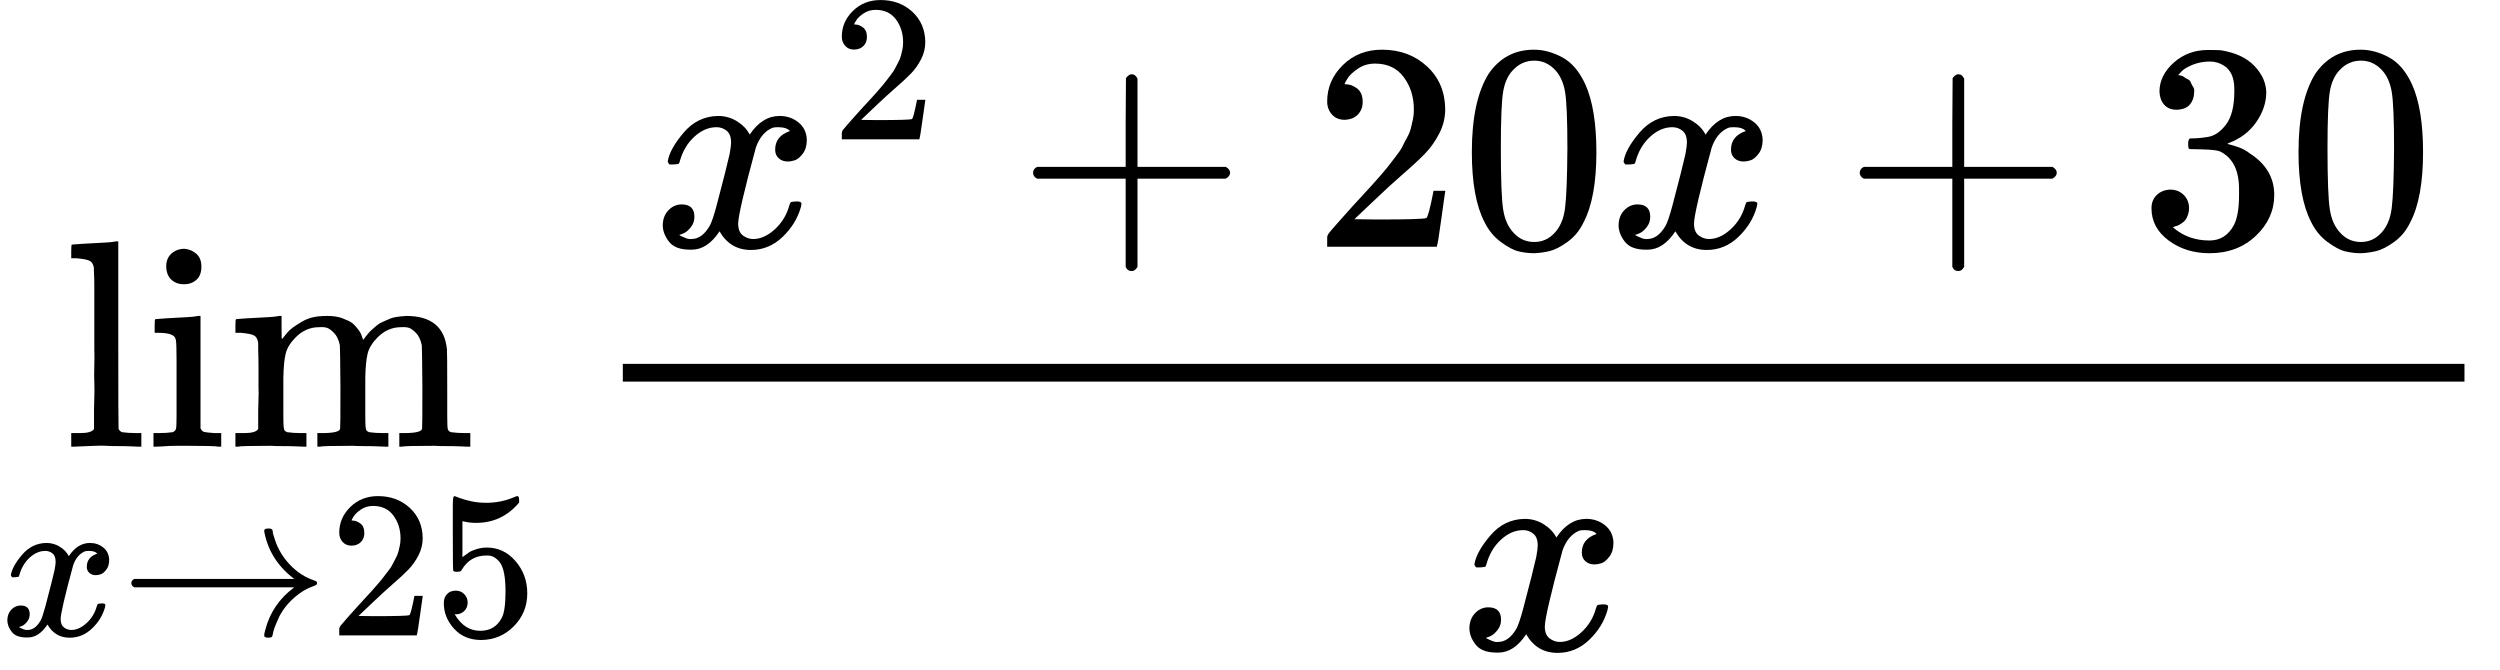
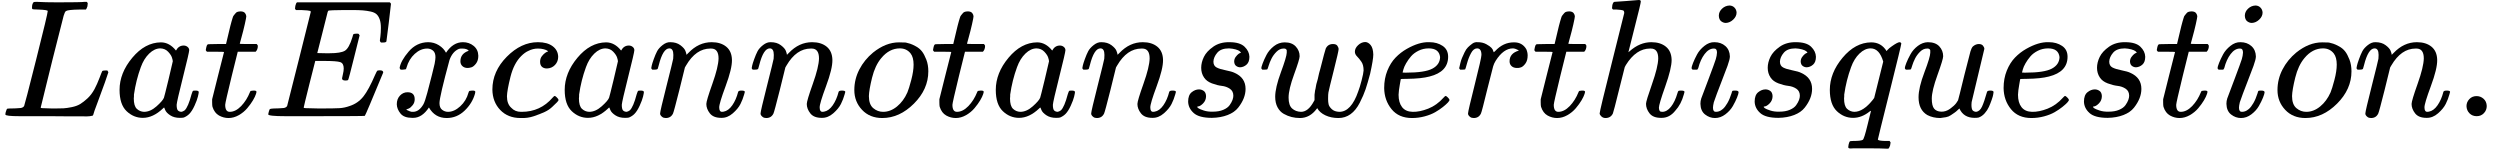
- <svg xmlns="http://www.w3.org/2000/svg" style="vertical-align: -1.705ex" width="19.119ex" height="5.121ex" role="img" focusable="false" viewBox="0 -1509.9 8450.8 2263.4">
+ <svg xmlns="http://www.w3.org/2000/svg" style="vertical-align: -0.439ex" width="33.785ex" height="2.009ex" role="img" focusable="false" viewBox="0 -694 14933 888">
  <style>
  * {
    fill: black;
    background-color: transparent;
  }
</style>
  <g stroke="currentColor" fill="currentColor" stroke-width="0" transform="scale(1,-1)">
    <g data-mml-node="math">
-       <g data-mml-node="munder">
-         <g data-mml-node="mo" transform="translate(214.8,0)">
-           <path data-c="6C" d="M42 46H56Q95 46 103 60V68Q103 77 103 91T103 124T104 167T104 217T104 272T104 329Q104 366 104 407T104 482T104 542T103 586T103 603Q100 622 89 628T44 637H26V660Q26 683 28 683L38 684Q48 685 67 686T104 688Q121 689 141 690T171 693T182 694H185V379Q185 62 186 60Q190 52 198 49Q219 46 247 46H263V0H255L232 1Q209 2 183 2T145 3T107 3T57 1L34 0H26V46H42Z" />
-           <path data-c="69" d="M69 609Q69 637 87 653T131 669Q154 667 171 652T188 609Q188 579 171 564T129 549Q104 549 87 564T69 609ZM247 0Q232 3 143 3Q132 3 106 3T56 1L34 0H26V46H42Q70 46 91 49Q100 53 102 60T104 102V205V293Q104 345 102 359T88 378Q74 385 41 385H30V408Q30 431 32 431L42 432Q52 433 70 434T106 436Q123 437 142 438T171 441T182 442H185V62Q190 52 197 50T232 46H255V0H247Z" transform="translate(278,0)" />
-           <path data-c="6D" d="M41 46H55Q94 46 102 60V68Q102 77 102 91T102 122T103 161T103 203Q103 234 103 269T102 328V351Q99 370 88 376T43 385H25V408Q25 431 27 431L37 432Q47 433 65 434T102 436Q119 437 138 438T167 441T178 442H181V402Q181 364 182 364T187 369T199 384T218 402T247 421T285 437Q305 442 336 442Q351 442 364 440T387 434T406 426T421 417T432 406T441 395T448 384T452 374T455 366L457 361L460 365Q463 369 466 373T475 384T488 397T503 410T523 422T546 432T572 439T603 442Q729 442 740 329Q741 322 741 190V104Q741 66 743 59T754 49Q775 46 803 46H819V0H811L788 1Q764 2 737 2T699 3Q596 3 587 0H579V46H595Q656 46 656 62Q657 64 657 200Q656 335 655 343Q649 371 635 385T611 402T585 404Q540 404 506 370Q479 343 472 315T464 232V168V108Q464 78 465 68T468 55T477 49Q498 46 526 46H542V0H534L510 1Q487 2 460 2T422 3Q319 3 310 0H302V46H318Q379 46 379 62Q380 64 380 200Q379 335 378 343Q372 371 358 385T334 402T308 404Q263 404 229 370Q202 343 195 315T187 232V168V108Q187 78 188 68T191 55T200 49Q221 46 249 46H265V0H257L234 1Q210 2 183 2T145 3Q42 3 33 0H25V46H41Z" transform="translate(556,0)" />
-         </g>
-         <g data-mml-node="TeXAtom" transform="translate(0,-637.9) scale(0.707)" data-mjx-texclass="ORD">
-           <g data-mml-node="mi">
-             <path data-c="1D465" d="M52 289Q59 331 106 386T222 442Q257 442 286 424T329 379Q371 442 430 442Q467 442 494 420T522 361Q522 332 508 314T481 292T458 288Q439 288 427 299T415 328Q415 374 465 391Q454 404 425 404Q412 404 406 402Q368 386 350 336Q290 115 290 78Q290 50 306 38T341 26Q378 26 414 59T463 140Q466 150 469 151T485 153H489Q504 153 504 145Q504 144 502 134Q486 77 440 33T333 -11Q263 -11 227 52Q186 -10 133 -10H127Q78 -10 57 16T35 71Q35 103 54 123T99 143Q142 143 142 101Q142 81 130 66T107 46T94 41L91 40Q91 39 97 36T113 29T132 26Q168 26 194 71Q203 87 217 139T245 247T261 313Q266 340 266 352Q266 380 251 392T217 404Q177 404 142 372T93 290Q91 281 88 280T72 278H58Q52 284 52 289Z" />
-           </g>
-           <g data-mml-node="mo" transform="translate(572,0)">
-             <path data-c="2192" d="M56 237T56 250T70 270H835Q719 357 692 493Q692 494 692 496T691 499Q691 511 708 511H711Q720 511 723 510T729 506T732 497T735 481T743 456Q765 389 816 336T935 261Q944 258 944 250Q944 244 939 241T915 231T877 212Q836 186 806 152T761 85T740 35T732 4Q730 -6 727 -8T711 -11Q691 -11 691 0Q691 7 696 25Q728 151 835 230H70Q56 237 56 250Z" />
-           </g>
-           <g data-mml-node="mn" transform="translate(1572,0)">
-             <path data-c="32" d="M109 429Q82 429 66 447T50 491Q50 562 103 614T235 666Q326 666 387 610T449 465Q449 422 429 383T381 315T301 241Q265 210 201 149L142 93L218 92Q375 92 385 97Q392 99 409 186V189H449V186Q448 183 436 95T421 3V0H50V19V31Q50 38 56 46T86 81Q115 113 136 137Q145 147 170 174T204 211T233 244T261 278T284 308T305 340T320 369T333 401T340 431T343 464Q343 527 309 573T212 619Q179 619 154 602T119 569T109 550Q109 549 114 549Q132 549 151 535T170 489Q170 464 154 447T109 429Z" />
-             <path data-c="35" d="M164 157Q164 133 148 117T109 101H102Q148 22 224 22Q294 22 326 82Q345 115 345 210Q345 313 318 349Q292 382 260 382H254Q176 382 136 314Q132 307 129 306T114 304Q97 304 95 310Q93 314 93 485V614Q93 664 98 664Q100 666 102 666Q103 666 123 658T178 642T253 634Q324 634 389 662Q397 666 402 666Q410 666 410 648V635Q328 538 205 538Q174 538 149 544L139 546V374Q158 388 169 396T205 412T256 420Q337 420 393 355T449 201Q449 109 385 44T229 -22Q148 -22 99 32T50 154Q50 178 61 192T84 210T107 214Q132 214 148 197T164 157Z" transform="translate(500,0)" />
-           </g>
-         </g>
+       <g data-mml-node="mi">
+         <path data-c="1D43F" d="M228 637Q194 637 192 641Q191 643 191 649Q191 673 202 682Q204 683 217 683Q271 680 344 680Q485 680 506 683H518Q524 677 524 674T522 656Q517 641 513 637H475Q406 636 394 628Q387 624 380 600T313 336Q297 271 279 198T252 88L243 52Q243 48 252 48T311 46H328Q360 46 379 47T428 54T478 72T522 106T564 161Q580 191 594 228T611 270Q616 273 628 273H641Q647 264 647 262T627 203T583 83T557 9Q555 4 553 3T537 0T494 -1Q483 -1 418 -1T294 0H116Q32 0 32 10Q32 17 34 24Q39 43 44 45Q48 46 59 46H65Q92 46 125 49Q139 52 144 61Q147 65 216 339T285 628Q285 635 228 637Z" />
      </g>
-       <g data-mml-node="mfrac" transform="translate(1985.3,0)">
-         <g data-mml-node="mrow" transform="translate(220,676)">
-           <g data-mml-node="msup">
-             <g data-mml-node="mi">
-               <path data-c="1D465" d="M52 289Q59 331 106 386T222 442Q257 442 286 424T329 379Q371 442 430 442Q467 442 494 420T522 361Q522 332 508 314T481 292T458 288Q439 288 427 299T415 328Q415 374 465 391Q454 404 425 404Q412 404 406 402Q368 386 350 336Q290 115 290 78Q290 50 306 38T341 26Q378 26 414 59T463 140Q466 150 469 151T485 153H489Q504 153 504 145Q504 144 502 134Q486 77 440 33T333 -11Q263 -11 227 52Q186 -10 133 -10H127Q78 -10 57 16T35 71Q35 103 54 123T99 143Q142 143 142 101Q142 81 130 66T107 46T94 41L91 40Q91 39 97 36T113 29T132 26Q168 26 194 71Q203 87 217 139T245 247T261 313Q266 340 266 352Q266 380 251 392T217 404Q177 404 142 372T93 290Q91 281 88 280T72 278H58Q52 284 52 289Z" />
-             </g>
-             <g data-mml-node="mn" transform="translate(605,363) scale(0.707)">
-               <path data-c="32" d="M109 429Q82 429 66 447T50 491Q50 562 103 614T235 666Q326 666 387 610T449 465Q449 422 429 383T381 315T301 241Q265 210 201 149L142 93L218 92Q375 92 385 97Q392 99 409 186V189H449V186Q448 183 436 95T421 3V0H50V19V31Q50 38 56 46T86 81Q115 113 136 137Q145 147 170 174T204 211T233 244T261 278T284 308T305 340T320 369T333 401T340 431T343 464Q343 527 309 573T212 619Q179 619 154 602T119 569T109 550Q109 549 114 549Q132 549 151 535T170 489Q170 464 154 447T109 429Z" />
-             </g>
-           </g>
-           <g data-mml-node="mo" transform="translate(1230.8,0)">
-             <path data-c="2B" d="M56 237T56 250T70 270H369V420L370 570Q380 583 389 583Q402 583 409 568V270H707Q722 262 722 250T707 230H409V-68Q401 -82 391 -82H389H387Q375 -82 369 -68V230H70Q56 237 56 250Z" />
-           </g>
-           <g data-mml-node="mn" transform="translate(2231,0)">
-             <path data-c="32" d="M109 429Q82 429 66 447T50 491Q50 562 103 614T235 666Q326 666 387 610T449 465Q449 422 429 383T381 315T301 241Q265 210 201 149L142 93L218 92Q375 92 385 97Q392 99 409 186V189H449V186Q448 183 436 95T421 3V0H50V19V31Q50 38 56 46T86 81Q115 113 136 137Q145 147 170 174T204 211T233 244T261 278T284 308T305 340T320 369T333 401T340 431T343 464Q343 527 309 573T212 619Q179 619 154 602T119 569T109 550Q109 549 114 549Q132 549 151 535T170 489Q170 464 154 447T109 429Z" />
-             <path data-c="30" d="M96 585Q152 666 249 666Q297 666 345 640T423 548Q460 465 460 320Q460 165 417 83Q397 41 362 16T301 -15T250 -22Q224 -22 198 -16T137 16T82 83Q39 165 39 320Q39 494 96 585ZM321 597Q291 629 250 629Q208 629 178 597Q153 571 145 525T137 333Q137 175 145 125T181 46Q209 16 250 16Q290 16 318 46Q347 76 354 130T362 333Q362 478 354 524T321 597Z" transform="translate(500,0)" />
-           </g>
-           <g data-mml-node="mi" transform="translate(3231,0)">
-             <path data-c="1D465" d="M52 289Q59 331 106 386T222 442Q257 442 286 424T329 379Q371 442 430 442Q467 442 494 420T522 361Q522 332 508 314T481 292T458 288Q439 288 427 299T415 328Q415 374 465 391Q454 404 425 404Q412 404 406 402Q368 386 350 336Q290 115 290 78Q290 50 306 38T341 26Q378 26 414 59T463 140Q466 150 469 151T485 153H489Q504 153 504 145Q504 144 502 134Q486 77 440 33T333 -11Q263 -11 227 52Q186 -10 133 -10H127Q78 -10 57 16T35 71Q35 103 54 123T99 143Q142 143 142 101Q142 81 130 66T107 46T94 41L91 40Q91 39 97 36T113 29T132 26Q168 26 194 71Q203 87 217 139T245 247T261 313Q266 340 266 352Q266 380 251 392T217 404Q177 404 142 372T93 290Q91 281 88 280T72 278H58Q52 284 52 289Z" />
-           </g>
-           <g data-mml-node="mo" transform="translate(4025.2,0)">
-             <path data-c="2B" d="M56 237T56 250T70 270H369V420L370 570Q380 583 389 583Q402 583 409 568V270H707Q722 262 722 250T707 230H409V-68Q401 -82 391 -82H389H387Q375 -82 369 -68V230H70Q56 237 56 250Z" />
-           </g>
-           <g data-mml-node="mn" transform="translate(5025.4,0)">
-             <path data-c="33" d="M127 463Q100 463 85 480T69 524Q69 579 117 622T233 665Q268 665 277 664Q351 652 390 611T430 522Q430 470 396 421T302 350L299 348Q299 347 308 345T337 336T375 315Q457 262 457 175Q457 96 395 37T238 -22Q158 -22 100 21T42 130Q42 158 60 175T105 193Q133 193 151 175T169 130Q169 119 166 110T159 94T148 82T136 74T126 70T118 67L114 66Q165 21 238 21Q293 21 321 74Q338 107 338 175V195Q338 290 274 322Q259 328 213 329L171 330L168 332Q166 335 166 348Q166 366 174 366Q202 366 232 371Q266 376 294 413T322 525V533Q322 590 287 612Q265 626 240 626Q208 626 181 615T143 592T132 580H135Q138 579 143 578T153 573T165 566T175 555T183 540T186 520Q186 498 172 481T127 463Z" />
-             <path data-c="30" d="M96 585Q152 666 249 666Q297 666 345 640T423 548Q460 465 460 320Q460 165 417 83Q397 41 362 16T301 -15T250 -22Q224 -22 198 -16T137 16T82 83Q39 165 39 320Q39 494 96 585ZM321 597Q291 629 250 629Q208 629 178 597Q153 571 145 525T137 333Q137 175 145 125T181 46Q209 16 250 16Q290 16 318 46Q347 76 354 130T362 333Q362 478 354 524T321 597Z" transform="translate(500,0)" />
-           </g>
-         </g>
-         <g data-mml-node="mi" transform="translate(2946.7,-686)">
-           <path data-c="1D465" d="M52 289Q59 331 106 386T222 442Q257 442 286 424T329 379Q371 442 430 442Q467 442 494 420T522 361Q522 332 508 314T481 292T458 288Q439 288 427 299T415 328Q415 374 465 391Q454 404 425 404Q412 404 406 402Q368 386 350 336Q290 115 290 78Q290 50 306 38T341 26Q378 26 414 59T463 140Q466 150 469 151T485 153H489Q504 153 504 145Q504 144 502 134Q486 77 440 33T333 -11Q263 -11 227 52Q186 -10 133 -10H127Q78 -10 57 16T35 71Q35 103 54 123T99 143Q142 143 142 101Q142 81 130 66T107 46T94 41L91 40Q91 39 97 36T113 29T132 26Q168 26 194 71Q203 87 217 139T245 247T261 313Q266 340 266 352Q266 380 251 392T217 404Q177 404 142 372T93 290Q91 281 88 280T72 278H58Q52 284 52 289Z" />
-         </g>
-         <rect width="6225.4" height="60" x="120" y="220" />
+       <g data-mml-node="mi" transform="translate(681,0)">
+         <path data-c="1D44E" d="M33 157Q33 258 109 349T280 441Q331 441 370 392Q386 422 416 422Q429 422 439 414T449 394Q449 381 412 234T374 68Q374 43 381 35T402 26Q411 27 422 35Q443 55 463 131Q469 151 473 152Q475 153 483 153H487Q506 153 506 144Q506 138 501 117T481 63T449 13Q436 0 417 -8Q409 -10 393 -10Q359 -10 336 5T306 36L300 51Q299 52 296 50Q294 48 292 46Q233 -10 172 -10Q117 -10 75 30T33 157ZM351 328Q351 334 346 350T323 385T277 405Q242 405 210 374T160 293Q131 214 119 129Q119 126 119 118T118 106Q118 61 136 44T179 26Q217 26 254 59T298 110Q300 114 325 217T351 328Z" />
+       </g>
+       <g data-mml-node="mi" transform="translate(1210,0)">
+         <path data-c="1D461" d="M26 385Q19 392 19 395Q19 399 22 411T27 425Q29 430 36 430T87 431H140L159 511Q162 522 166 540T173 566T179 586T187 603T197 615T211 624T229 626Q247 625 254 615T261 596Q261 589 252 549T232 470L222 433Q222 431 272 431H323Q330 424 330 420Q330 398 317 385H210L174 240Q135 80 135 68Q135 26 162 26Q197 26 230 60T283 144Q285 150 288 151T303 153H307Q322 153 322 145Q322 142 319 133Q314 117 301 95T267 48T216 6T155 -11Q125 -11 98 4T59 56Q57 64 57 83V101L92 241Q127 382 128 383Q128 385 77 385H26Z" />
+       </g>
+       <g data-mml-node="mi" transform="translate(1571,0)">
+         <path data-c="1D438" d="M492 213Q472 213 472 226Q472 230 477 250T482 285Q482 316 461 323T364 330H312Q311 328 277 192T243 52Q243 48 254 48T334 46Q428 46 458 48T518 61Q567 77 599 117T670 248Q680 270 683 272Q690 274 698 274Q718 274 718 261Q613 7 608 2Q605 0 322 0H133Q31 0 31 11Q31 13 34 25Q38 41 42 43T65 46Q92 46 125 49Q139 52 144 61Q146 66 215 342T285 622Q285 629 281 629Q273 632 228 634H197Q191 640 191 642T193 659Q197 676 203 680H757Q764 676 764 669Q764 664 751 557T737 447Q735 440 717 440H705Q698 445 698 453L701 476Q704 500 704 528Q704 558 697 578T678 609T643 625T596 632T532 634H485Q397 633 392 631Q388 629 386 622Q385 619 355 499T324 377Q347 376 372 376H398Q464 376 489 391T534 472Q538 488 540 490T557 493Q562 493 565 493T570 492T572 491T574 487T577 483L544 351Q511 218 508 216Q505 213 492 213Z" />
+       </g>
+       <g data-mml-node="mi" transform="translate(2335,0)">
+         <path data-c="1D465" d="M52 289Q59 331 106 386T222 442Q257 442 286 424T329 379Q371 442 430 442Q467 442 494 420T522 361Q522 332 508 314T481 292T458 288Q439 288 427 299T415 328Q415 374 465 391Q454 404 425 404Q412 404 406 402Q368 386 350 336Q290 115 290 78Q290 50 306 38T341 26Q378 26 414 59T463 140Q466 150 469 151T485 153H489Q504 153 504 145Q504 144 502 134Q486 77 440 33T333 -11Q263 -11 227 52Q186 -10 133 -10H127Q78 -10 57 16T35 71Q35 103 54 123T99 143Q142 143 142 101Q142 81 130 66T107 46T94 41L91 40Q91 39 97 36T113 29T132 26Q168 26 194 71Q203 87 217 139T245 247T261 313Q266 340 266 352Q266 380 251 392T217 404Q177 404 142 372T93 290Q91 281 88 280T72 278H58Q52 284 52 289Z" />
+       </g>
+       <g data-mml-node="mi" transform="translate(2907,0)">
+         <path data-c="1D450" d="M34 159Q34 268 120 355T306 442Q362 442 394 418T427 355Q427 326 408 306T360 285Q341 285 330 295T319 325T330 359T352 380T366 386H367Q367 388 361 392T340 400T306 404Q276 404 249 390Q228 381 206 359Q162 315 142 235T121 119Q121 73 147 50Q169 26 205 26H209Q321 26 394 111Q403 121 406 121Q410 121 419 112T429 98T420 83T391 55T346 25T282 0T202 -11Q127 -11 81 37T34 159Z" />
+       </g>
+       <g data-mml-node="mi" transform="translate(3340,0)">
+         <path data-c="1D44E" d="M33 157Q33 258 109 349T280 441Q331 441 370 392Q386 422 416 422Q429 422 439 414T449 394Q449 381 412 234T374 68Q374 43 381 35T402 26Q411 27 422 35Q443 55 463 131Q469 151 473 152Q475 153 483 153H487Q506 153 506 144Q506 138 501 117T481 63T449 13Q436 0 417 -8Q409 -10 393 -10Q359 -10 336 5T306 36L300 51Q299 52 296 50Q294 48 292 46Q233 -10 172 -10Q117 -10 75 30T33 157ZM351 328Q351 334 346 350T323 385T277 405Q242 405 210 374T160 293Q131 214 119 129Q119 126 119 118T118 106Q118 61 136 44T179 26Q217 26 254 59T298 110Q300 114 325 217T351 328Z" />
+       </g>
+       <g data-mml-node="mi" transform="translate(3869,0)">
+         <path data-c="1D45B" d="M21 287Q22 293 24 303T36 341T56 388T89 425T135 442Q171 442 195 424T225 390T231 369Q231 367 232 367L243 378Q304 442 382 442Q436 442 469 415T503 336T465 179T427 52Q427 26 444 26Q450 26 453 27Q482 32 505 65T540 145Q542 153 560 153Q580 153 580 145Q580 144 576 130Q568 101 554 73T508 17T439 -10Q392 -10 371 17T350 73Q350 92 386 193T423 345Q423 404 379 404H374Q288 404 229 303L222 291L189 157Q156 26 151 16Q138 -11 108 -11Q95 -11 87 -5T76 7T74 17Q74 30 112 180T152 343Q153 348 153 366Q153 405 129 405Q91 405 66 305Q60 285 60 284Q58 278 41 278H27Q21 284 21 287Z" />
+       </g>
+       <g data-mml-node="mi" transform="translate(4469,0)">
+         <path data-c="1D45B" d="M21 287Q22 293 24 303T36 341T56 388T89 425T135 442Q171 442 195 424T225 390T231 369Q231 367 232 367L243 378Q304 442 382 442Q436 442 469 415T503 336T465 179T427 52Q427 26 444 26Q450 26 453 27Q482 32 505 65T540 145Q542 153 560 153Q580 153 580 145Q580 144 576 130Q568 101 554 73T508 17T439 -10Q392 -10 371 17T350 73Q350 92 386 193T423 345Q423 404 379 404H374Q288 404 229 303L222 291L189 157Q156 26 151 16Q138 -11 108 -11Q95 -11 87 -5T76 7T74 17Q74 30 112 180T152 343Q153 348 153 366Q153 405 129 405Q91 405 66 305Q60 285 60 284Q58 278 41 278H27Q21 284 21 287Z" />
+       </g>
+       <g data-mml-node="mi" transform="translate(5069,0)">
+         <path data-c="1D45C" d="M201 -11Q126 -11 80 38T34 156Q34 221 64 279T146 380Q222 441 301 441Q333 441 341 440Q354 437 367 433T402 417T438 387T464 338T476 268Q476 161 390 75T201 -11ZM121 120Q121 70 147 48T206 26Q250 26 289 58T351 142Q360 163 374 216T388 308Q388 352 370 375Q346 405 306 405Q243 405 195 347Q158 303 140 230T121 120Z" />
+       </g>
+       <g data-mml-node="mi" transform="translate(5554,0)">
+         <path data-c="1D461" d="M26 385Q19 392 19 395Q19 399 22 411T27 425Q29 430 36 430T87 431H140L159 511Q162 522 166 540T173 566T179 586T187 603T197 615T211 624T229 626Q247 625 254 615T261 596Q261 589 252 549T232 470L222 433Q222 431 272 431H323Q330 424 330 420Q330 398 317 385H210L174 240Q135 80 135 68Q135 26 162 26Q197 26 230 60T283 144Q285 150 288 151T303 153H307Q322 153 322 145Q322 142 319 133Q314 117 301 95T267 48T216 6T155 -11Q125 -11 98 4T59 56Q57 64 57 83V101L92 241Q127 382 128 383Q128 385 77 385H26Z" />
+       </g>
+       <g data-mml-node="mi" transform="translate(5915,0)">
+         <path data-c="1D44E" d="M33 157Q33 258 109 349T280 441Q331 441 370 392Q386 422 416 422Q429 422 439 414T449 394Q449 381 412 234T374 68Q374 43 381 35T402 26Q411 27 422 35Q443 55 463 131Q469 151 473 152Q475 153 483 153H487Q506 153 506 144Q506 138 501 117T481 63T449 13Q436 0 417 -8Q409 -10 393 -10Q359 -10 336 5T306 36L300 51Q299 52 296 50Q294 48 292 46Q233 -10 172 -10Q117 -10 75 30T33 157ZM351 328Q351 334 346 350T323 385T277 405Q242 405 210 374T160 293Q131 214 119 129Q119 126 119 118T118 106Q118 61 136 44T179 26Q217 26 254 59T298 110Q300 114 325 217T351 328Z" />
+       </g>
+       <g data-mml-node="mi" transform="translate(6444,0)">
+         <path data-c="1D45B" d="M21 287Q22 293 24 303T36 341T56 388T89 425T135 442Q171 442 195 424T225 390T231 369Q231 367 232 367L243 378Q304 442 382 442Q436 442 469 415T503 336T465 179T427 52Q427 26 444 26Q450 26 453 27Q482 32 505 65T540 145Q542 153 560 153Q580 153 580 145Q580 144 576 130Q568 101 554 73T508 17T439 -10Q392 -10 371 17T350 73Q350 92 386 193T423 345Q423 404 379 404H374Q288 404 229 303L222 291L189 157Q156 26 151 16Q138 -11 108 -11Q95 -11 87 -5T76 7T74 17Q74 30 112 180T152 343Q153 348 153 366Q153 405 129 405Q91 405 66 305Q60 285 60 284Q58 278 41 278H27Q21 284 21 287Z" />
+       </g>
+       <g data-mml-node="mi" transform="translate(7044,0)">
+         <path data-c="1D460" d="M131 289Q131 321 147 354T203 415T300 442Q362 442 390 415T419 355Q419 323 402 308T364 292Q351 292 340 300T328 326Q328 342 337 354T354 372T367 378Q368 378 368 379Q368 382 361 388T336 399T297 405Q249 405 227 379T204 326Q204 301 223 291T278 274T330 259Q396 230 396 163Q396 135 385 107T352 51T289 7T195 -10Q118 -10 86 19T53 87Q53 126 74 143T118 160Q133 160 146 151T160 120Q160 94 142 76T111 58Q109 57 108 57T107 55Q108 52 115 47T146 34T201 27Q237 27 263 38T301 66T318 97T323 122Q323 150 302 164T254 181T195 196T148 231Q131 256 131 289Z" />
+       </g>
+       <g data-mml-node="mi" transform="translate(7513,0)">
+         <path data-c="1D464" d="M580 385Q580 406 599 424T641 443Q659 443 674 425T690 368Q690 339 671 253Q656 197 644 161T609 80T554 12T482 -11Q438 -11 404 5T355 48Q354 47 352 44Q311 -11 252 -11Q226 -11 202 -5T155 14T118 53T104 116Q104 170 138 262T173 379Q173 380 173 381Q173 390 173 393T169 400T158 404H154Q131 404 112 385T82 344T65 302T57 280Q55 278 41 278H27Q21 284 21 287Q21 293 29 315T52 366T96 418T161 441Q204 441 227 416T250 358Q250 340 217 250T184 111Q184 65 205 46T258 26Q301 26 334 87L339 96V119Q339 122 339 128T340 136T341 143T342 152T345 165T348 182T354 206T362 238T373 281Q402 395 406 404Q419 431 449 431Q468 431 475 421T483 402Q483 389 454 274T422 142Q420 131 420 107V100Q420 85 423 71T442 42T487 26Q558 26 600 148Q609 171 620 213T632 273Q632 306 619 325T593 357T580 385Z" />
+       </g>
+       <g data-mml-node="mi" transform="translate(8229,0)">
+         <path data-c="1D452" d="M39 168Q39 225 58 272T107 350T174 402T244 433T307 442H310Q355 442 388 420T421 355Q421 265 310 237Q261 224 176 223Q139 223 138 221Q138 219 132 186T125 128Q125 81 146 54T209 26T302 45T394 111Q403 121 406 121Q410 121 419 112T429 98T420 82T390 55T344 24T281 -1T205 -11Q126 -11 83 42T39 168ZM373 353Q367 405 305 405Q272 405 244 391T199 357T170 316T154 280T149 261Q149 260 169 260Q282 260 327 284T373 353Z" />
+       </g>
+       <g data-mml-node="mi" transform="translate(8695,0)">
+         <path data-c="1D45F" d="M21 287Q22 290 23 295T28 317T38 348T53 381T73 411T99 433T132 442Q161 442 183 430T214 408T225 388Q227 382 228 382T236 389Q284 441 347 441H350Q398 441 422 400Q430 381 430 363Q430 333 417 315T391 292T366 288Q346 288 334 299T322 328Q322 376 378 392Q356 405 342 405Q286 405 239 331Q229 315 224 298T190 165Q156 25 151 16Q138 -11 108 -11Q95 -11 87 -5T76 7T74 17Q74 30 114 189T154 366Q154 405 128 405Q107 405 92 377T68 316T57 280Q55 278 41 278H27Q21 284 21 287Z" />
+       </g>
+       <g data-mml-node="mi" transform="translate(9146,0)">
+         <path data-c="1D461" d="M26 385Q19 392 19 395Q19 399 22 411T27 425Q29 430 36 430T87 431H140L159 511Q162 522 166 540T173 566T179 586T187 603T197 615T211 624T229 626Q247 625 254 615T261 596Q261 589 252 549T232 470L222 433Q222 431 272 431H323Q330 424 330 420Q330 398 317 385H210L174 240Q135 80 135 68Q135 26 162 26Q197 26 230 60T283 144Q285 150 288 151T303 153H307Q322 153 322 145Q322 142 319 133Q314 117 301 95T267 48T216 6T155 -11Q125 -11 98 4T59 56Q57 64 57 83V101L92 241Q127 382 128 383Q128 385 77 385H26Z" />
+       </g>
+       <g data-mml-node="mi" transform="translate(9507,0)">
+         <path data-c="210E" d="M137 683Q138 683 209 688T282 694Q294 694 294 685Q294 674 258 534Q220 386 220 383Q220 381 227 388Q288 442 357 442Q411 442 444 415T478 336Q478 285 440 178T402 50Q403 36 407 31T422 26Q450 26 474 56T513 138Q516 149 519 151T535 153Q555 153 555 145Q555 144 551 130Q535 71 500 33Q466 -10 419 -10H414Q367 -10 346 17T325 74Q325 90 361 192T398 345Q398 404 354 404H349Q266 404 205 306L198 293L164 158Q132 28 127 16Q114 -11 83 -11Q69 -11 59 -2T48 16Q48 30 121 320L195 616Q195 629 188 632T149 637H128Q122 643 122 645T124 664Q129 683 137 683Z" />
+       </g>
+       <g data-mml-node="mi" transform="translate(10083,0)">
+         <path data-c="1D456" d="M184 600Q184 624 203 642T247 661Q265 661 277 649T290 619Q290 596 270 577T226 557Q211 557 198 567T184 600ZM21 287Q21 295 30 318T54 369T98 420T158 442Q197 442 223 419T250 357Q250 340 236 301T196 196T154 83Q149 61 149 51Q149 26 166 26Q175 26 185 29T208 43T235 78T260 137Q263 149 265 151T282 153Q302 153 302 143Q302 135 293 112T268 61T223 11T161 -11Q129 -11 102 10T74 74Q74 91 79 106T122 220Q160 321 166 341T173 380Q173 404 156 404H154Q124 404 99 371T61 287Q60 286 59 284T58 281T56 279T53 278T49 278T41 278H27Q21 284 21 287Z" />
+       </g>
+       <g data-mml-node="mi" transform="translate(10428,0)">
+         <path data-c="1D460" d="M131 289Q131 321 147 354T203 415T300 442Q362 442 390 415T419 355Q419 323 402 308T364 292Q351 292 340 300T328 326Q328 342 337 354T354 372T367 378Q368 378 368 379Q368 382 361 388T336 399T297 405Q249 405 227 379T204 326Q204 301 223 291T278 274T330 259Q396 230 396 163Q396 135 385 107T352 51T289 7T195 -10Q118 -10 86 19T53 87Q53 126 74 143T118 160Q133 160 146 151T160 120Q160 94 142 76T111 58Q109 57 108 57T107 55Q108 52 115 47T146 34T201 27Q237 27 263 38T301 66T318 97T323 122Q323 150 302 164T254 181T195 196T148 231Q131 256 131 289Z" />
+       </g>
+       <g data-mml-node="mi" transform="translate(10897,0)">
+         <path data-c="1D45E" d="M33 157Q33 258 109 349T280 441Q340 441 372 389Q373 390 377 395T388 406T404 418Q438 442 450 442Q454 442 457 439T460 434Q460 425 391 149Q320 -135 320 -139Q320 -147 365 -148H390Q396 -156 396 -157T393 -175Q389 -188 383 -194H370Q339 -192 262 -192Q234 -192 211 -192T174 -192T157 -193Q143 -193 143 -185Q143 -182 145 -170Q149 -154 152 -151T172 -148Q220 -148 230 -141Q238 -136 258 -53T279 32Q279 33 272 29Q224 -10 172 -10Q117 -10 75 30T33 157ZM352 326Q329 405 277 405Q242 405 210 374T160 293Q131 214 119 129Q119 126 119 118T118 106Q118 61 136 44T179 26Q233 26 290 98L298 109L352 326Z" />
+       </g>
+       <g data-mml-node="mi" transform="translate(11357,0)">
+         <path data-c="1D462" d="M21 287Q21 295 30 318T55 370T99 420T158 442Q204 442 227 417T250 358Q250 340 216 246T182 105Q182 62 196 45T238 27T291 44T328 78L339 95Q341 99 377 247Q407 367 413 387T427 416Q444 431 463 431Q480 431 488 421T496 402L420 84Q419 79 419 68Q419 43 426 35T447 26Q469 29 482 57T512 145Q514 153 532 153Q551 153 551 144Q550 139 549 130T540 98T523 55T498 17T462 -8Q454 -10 438 -10Q372 -10 347 46Q345 45 336 36T318 21T296 6T267 -6T233 -11Q189 -11 155 7Q103 38 103 113Q103 170 138 262T173 379Q173 380 173 381Q173 390 173 393T169 400T158 404H154Q131 404 112 385T82 344T65 302T57 280Q55 278 41 278H27Q21 284 21 287Z" />
+       </g>
+       <g data-mml-node="mi" transform="translate(11929,0)">
+         <path data-c="1D452" d="M39 168Q39 225 58 272T107 350T174 402T244 433T307 442H310Q355 442 388 420T421 355Q421 265 310 237Q261 224 176 223Q139 223 138 221Q138 219 132 186T125 128Q125 81 146 54T209 26T302 45T394 111Q403 121 406 121Q410 121 419 112T429 98T420 82T390 55T344 24T281 -1T205 -11Q126 -11 83 42T39 168ZM373 353Q367 405 305 405Q272 405 244 391T199 357T170 316T154 280T149 261Q149 260 169 260Q282 260 327 284T373 353Z" />
+       </g>
+       <g data-mml-node="mi" transform="translate(12395,0)">
+         <path data-c="1D460" d="M131 289Q131 321 147 354T203 415T300 442Q362 442 390 415T419 355Q419 323 402 308T364 292Q351 292 340 300T328 326Q328 342 337 354T354 372T367 378Q368 378 368 379Q368 382 361 388T336 399T297 405Q249 405 227 379T204 326Q204 301 223 291T278 274T330 259Q396 230 396 163Q396 135 385 107T352 51T289 7T195 -10Q118 -10 86 19T53 87Q53 126 74 143T118 160Q133 160 146 151T160 120Q160 94 142 76T111 58Q109 57 108 57T107 55Q108 52 115 47T146 34T201 27Q237 27 263 38T301 66T318 97T323 122Q323 150 302 164T254 181T195 196T148 231Q131 256 131 289Z" />
+       </g>
+       <g data-mml-node="mi" transform="translate(12864,0)">
+         <path data-c="1D461" d="M26 385Q19 392 19 395Q19 399 22 411T27 425Q29 430 36 430T87 431H140L159 511Q162 522 166 540T173 566T179 586T187 603T197 615T211 624T229 626Q247 625 254 615T261 596Q261 589 252 549T232 470L222 433Q222 431 272 431H323Q330 424 330 420Q330 398 317 385H210L174 240Q135 80 135 68Q135 26 162 26Q197 26 230 60T283 144Q285 150 288 151T303 153H307Q322 153 322 145Q322 142 319 133Q314 117 301 95T267 48T216 6T155 -11Q125 -11 98 4T59 56Q57 64 57 83V101L92 241Q127 382 128 383Q128 385 77 385H26Z" />
+       </g>
+       <g data-mml-node="mi" transform="translate(13225,0)">
+         <path data-c="1D456" d="M184 600Q184 624 203 642T247 661Q265 661 277 649T290 619Q290 596 270 577T226 557Q211 557 198 567T184 600ZM21 287Q21 295 30 318T54 369T98 420T158 442Q197 442 223 419T250 357Q250 340 236 301T196 196T154 83Q149 61 149 51Q149 26 166 26Q175 26 185 29T208 43T235 78T260 137Q263 149 265 151T282 153Q302 153 302 143Q302 135 293 112T268 61T223 11T161 -11Q129 -11 102 10T74 74Q74 91 79 106T122 220Q160 321 166 341T173 380Q173 404 156 404H154Q124 404 99 371T61 287Q60 286 59 284T58 281T56 279T53 278T49 278T41 278H27Q21 284 21 287Z" />
+       </g>
+       <g data-mml-node="mi" transform="translate(13570,0)">
+         <path data-c="1D45C" d="M201 -11Q126 -11 80 38T34 156Q34 221 64 279T146 380Q222 441 301 441Q333 441 341 440Q354 437 367 433T402 417T438 387T464 338T476 268Q476 161 390 75T201 -11ZM121 120Q121 70 147 48T206 26Q250 26 289 58T351 142Q360 163 374 216T388 308Q388 352 370 375Q346 405 306 405Q243 405 195 347Q158 303 140 230T121 120Z" />
+       </g>
+       <g data-mml-node="mi" transform="translate(14055,0)">
+         <path data-c="1D45B" d="M21 287Q22 293 24 303T36 341T56 388T89 425T135 442Q171 442 195 424T225 390T231 369Q231 367 232 367L243 378Q304 442 382 442Q436 442 469 415T503 336T465 179T427 52Q427 26 444 26Q450 26 453 27Q482 32 505 65T540 145Q542 153 560 153Q580 153 580 145Q580 144 576 130Q568 101 554 73T508 17T439 -10Q392 -10 371 17T350 73Q350 92 386 193T423 345Q423 404 379 404H374Q288 404 229 303L222 291L189 157Q156 26 151 16Q138 -11 108 -11Q95 -11 87 -5T76 7T74 17Q74 30 112 180T152 343Q153 348 153 366Q153 405 129 405Q91 405 66 305Q60 285 60 284Q58 278 41 278H27Q21 284 21 287Z" />
+       </g>
+       <g data-mml-node="mo" transform="translate(14655,0)">
+         <path data-c="2E" d="M78 60Q78 84 95 102T138 120Q162 120 180 104T199 61Q199 36 182 18T139 0T96 17T78 60Z" />
      </g>
    </g>
  </g>
</svg>
